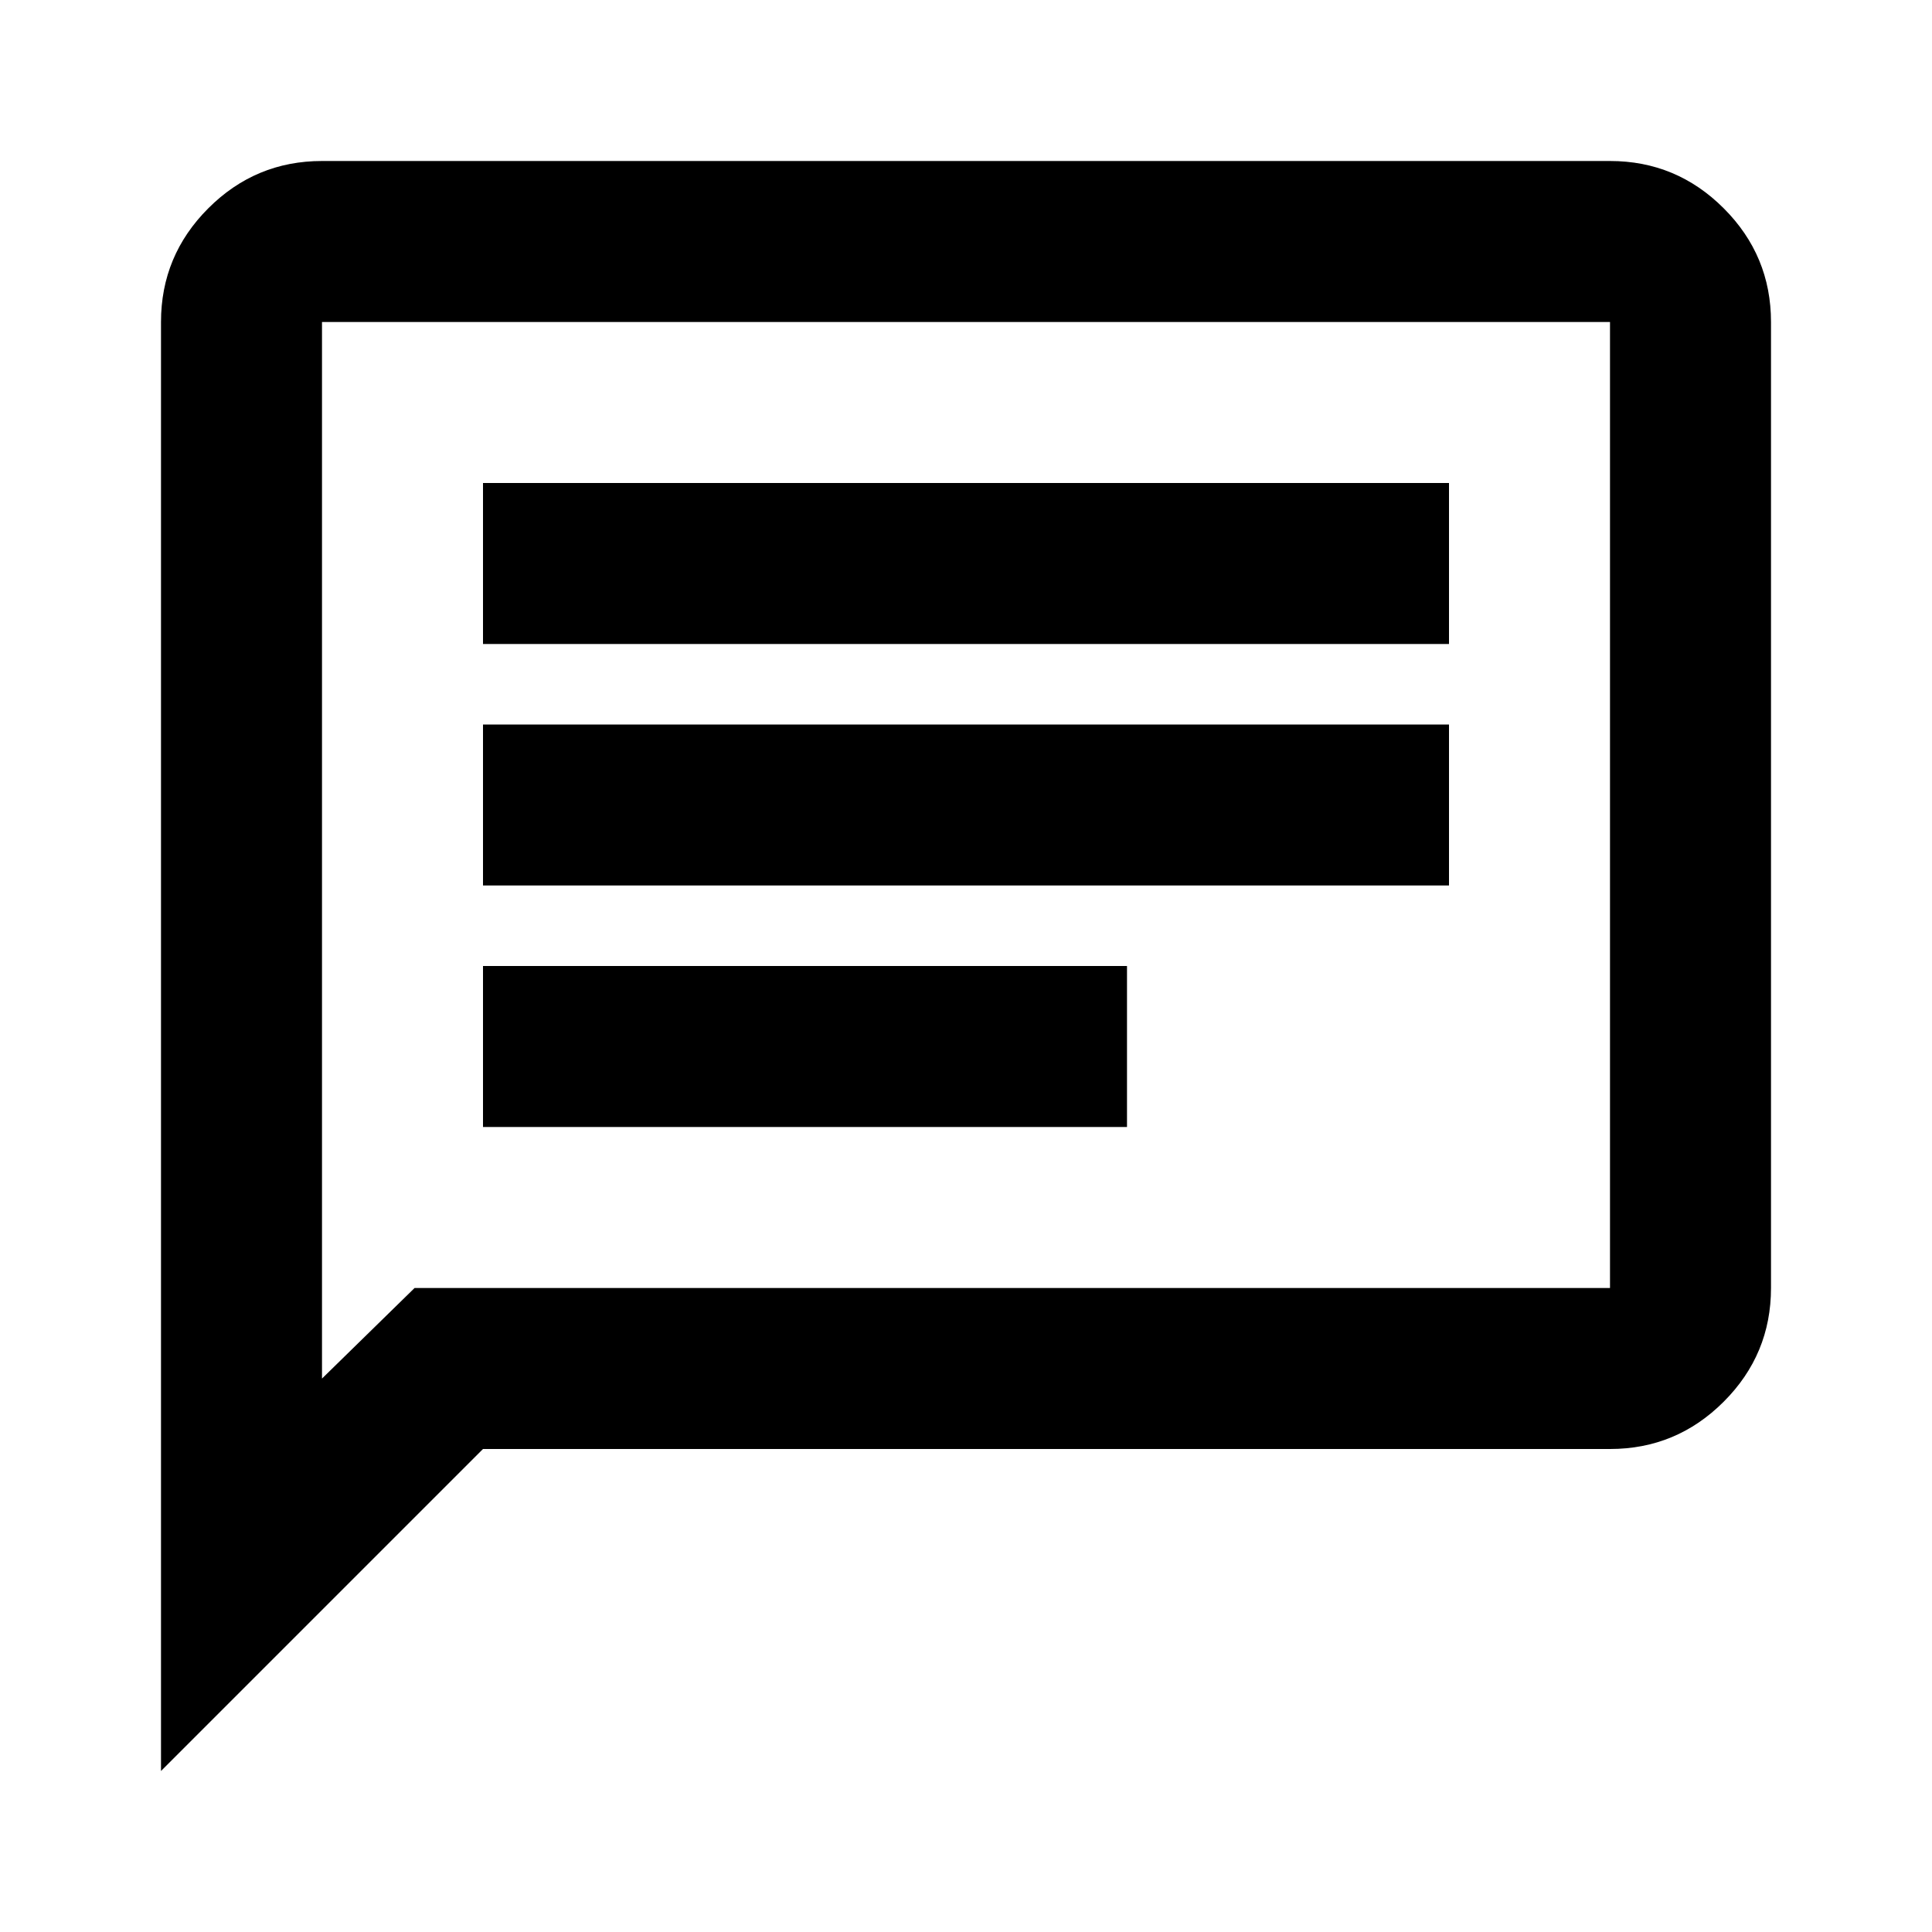
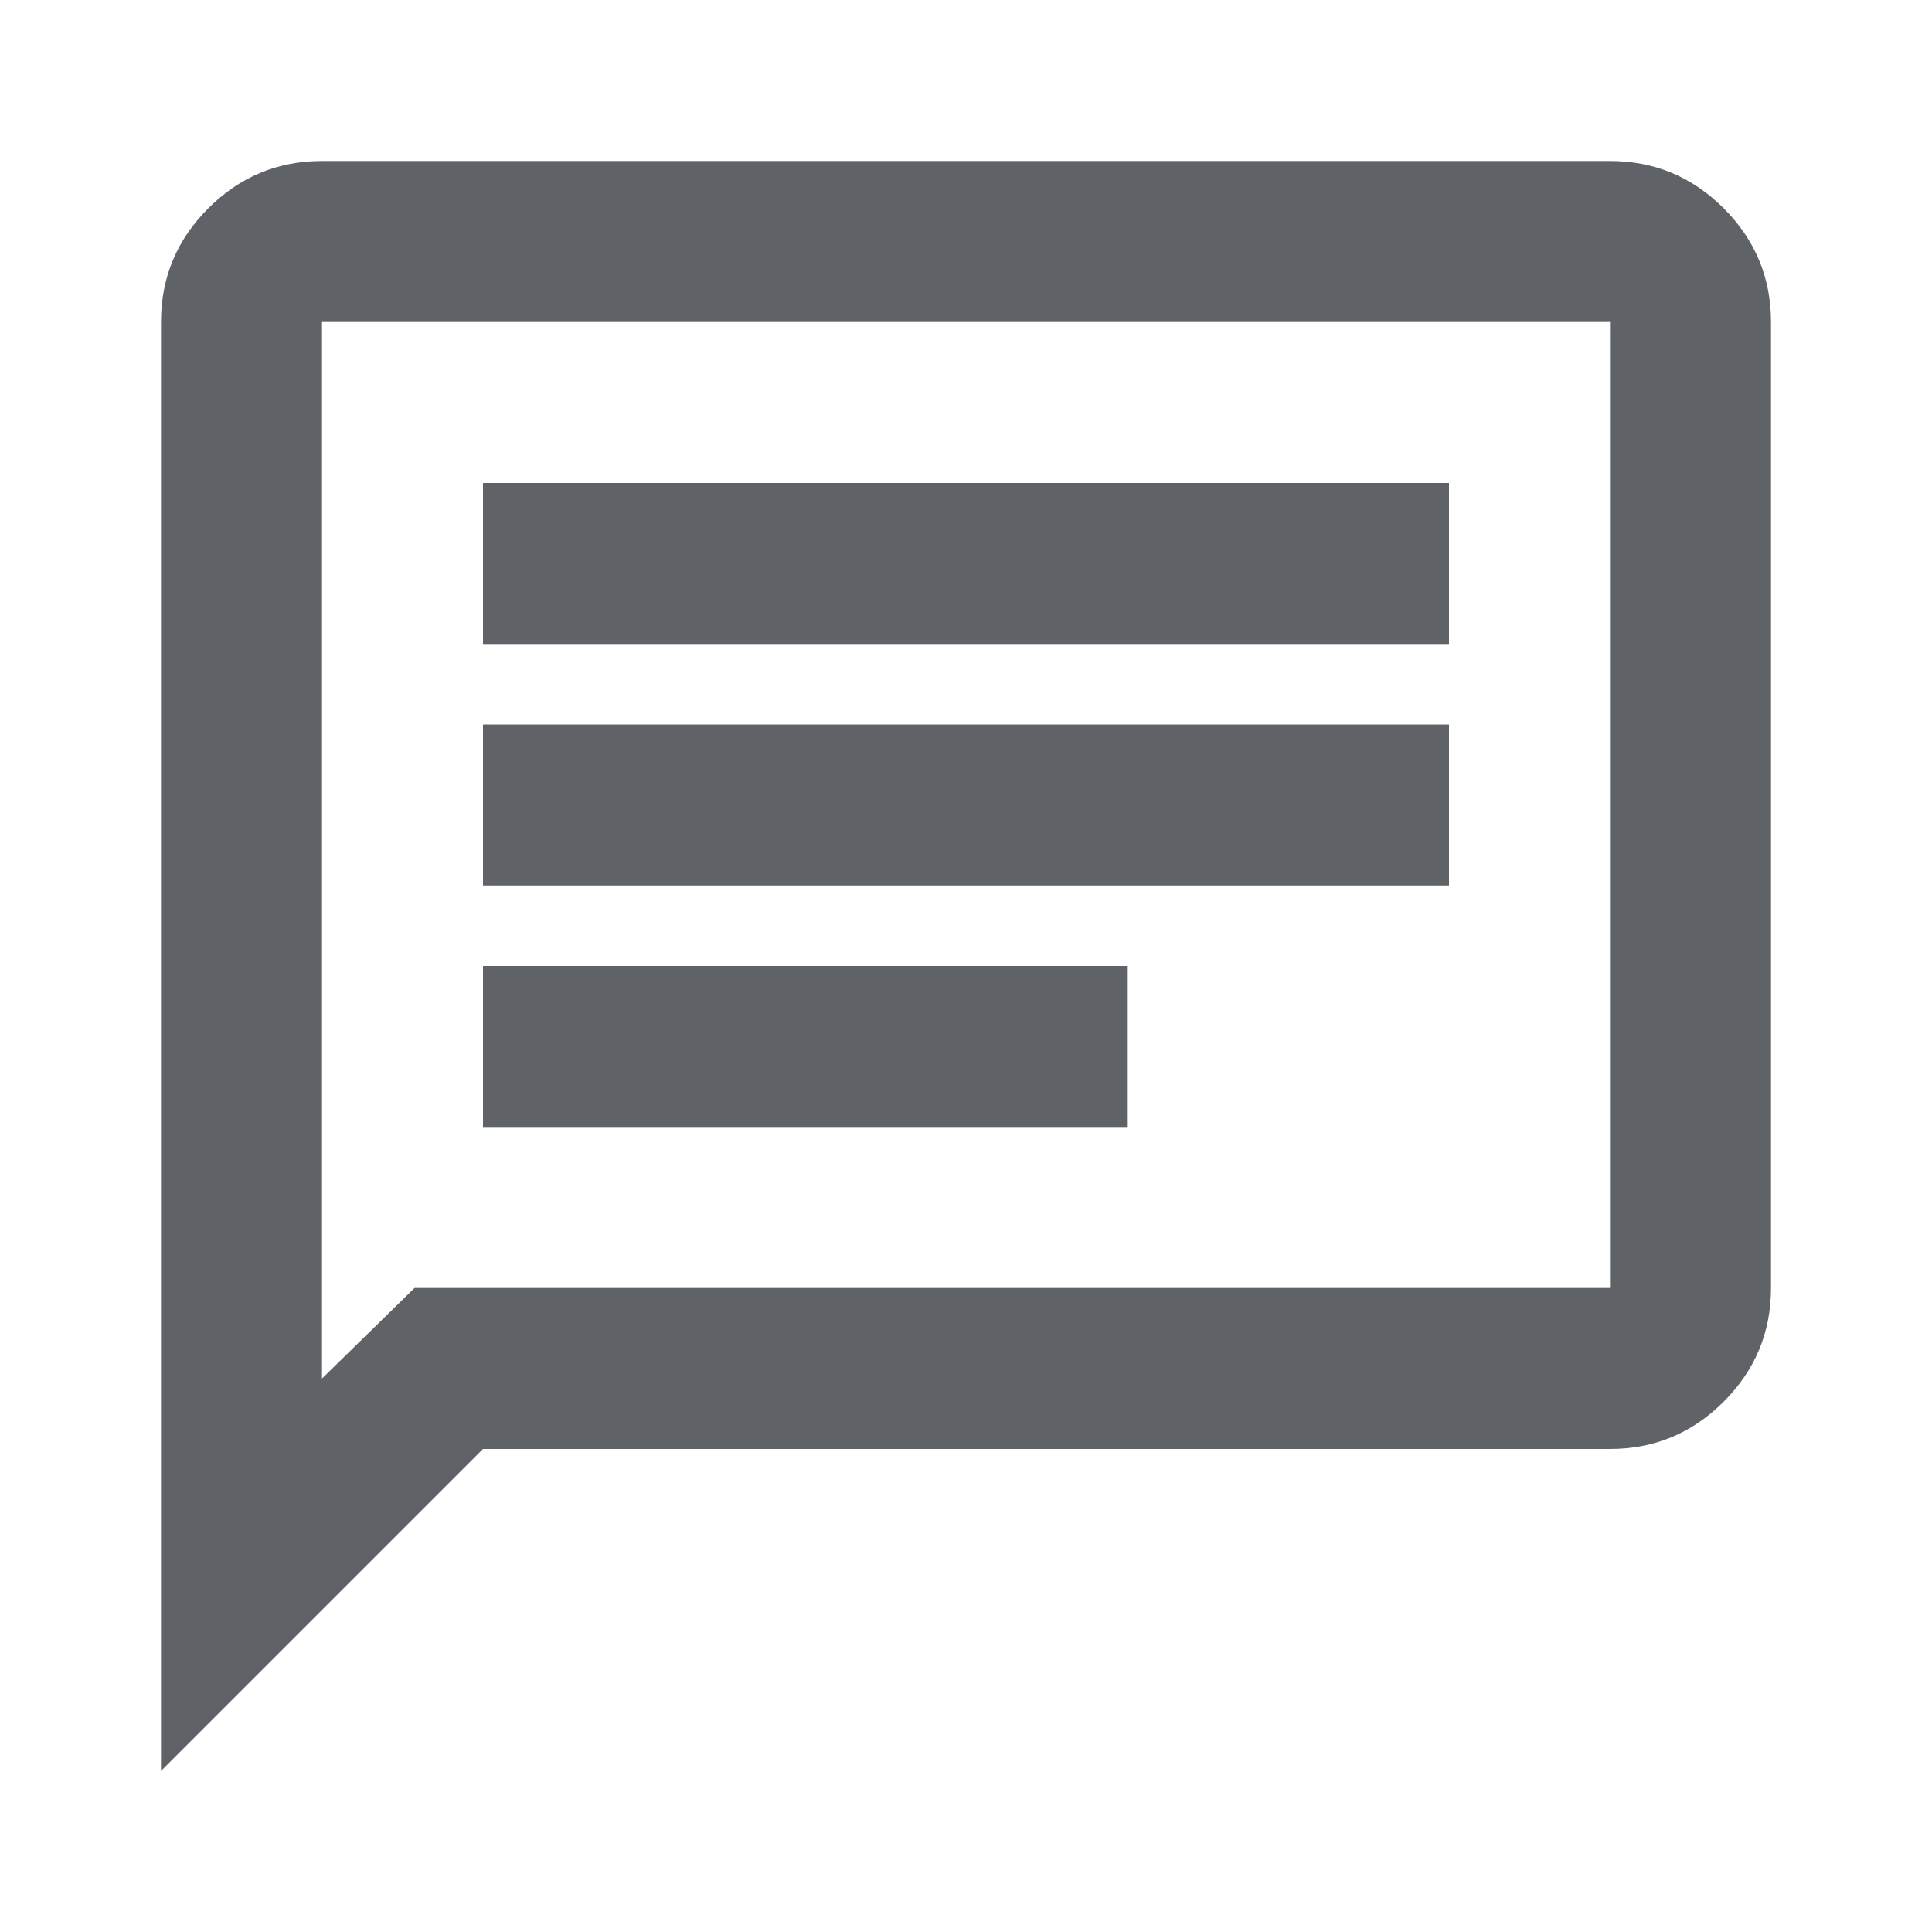
- <svg xmlns="http://www.w3.org/2000/svg" height="24" viewBox="0 -960 960 960" width="24">
+ <svg xmlns="http://www.w3.org/2000/svg" height="24px" viewBox="0 -960 960 960" width="24px" fill="#5f6368">
  <path d="M240-400h320v-80H240v80Zm0-120h480v-80H240v80Zm0-120h480v-80H240v80ZM80-80v-720q0-33 23.5-56.5T160-880h640q33 0 56.5 23.5T880-800v480q0 33-23.5 56.5T800-240H240L80-80Zm126-240h594v-480H160v525l46-45Zm-46 0v-480 480Z" />
</svg>
